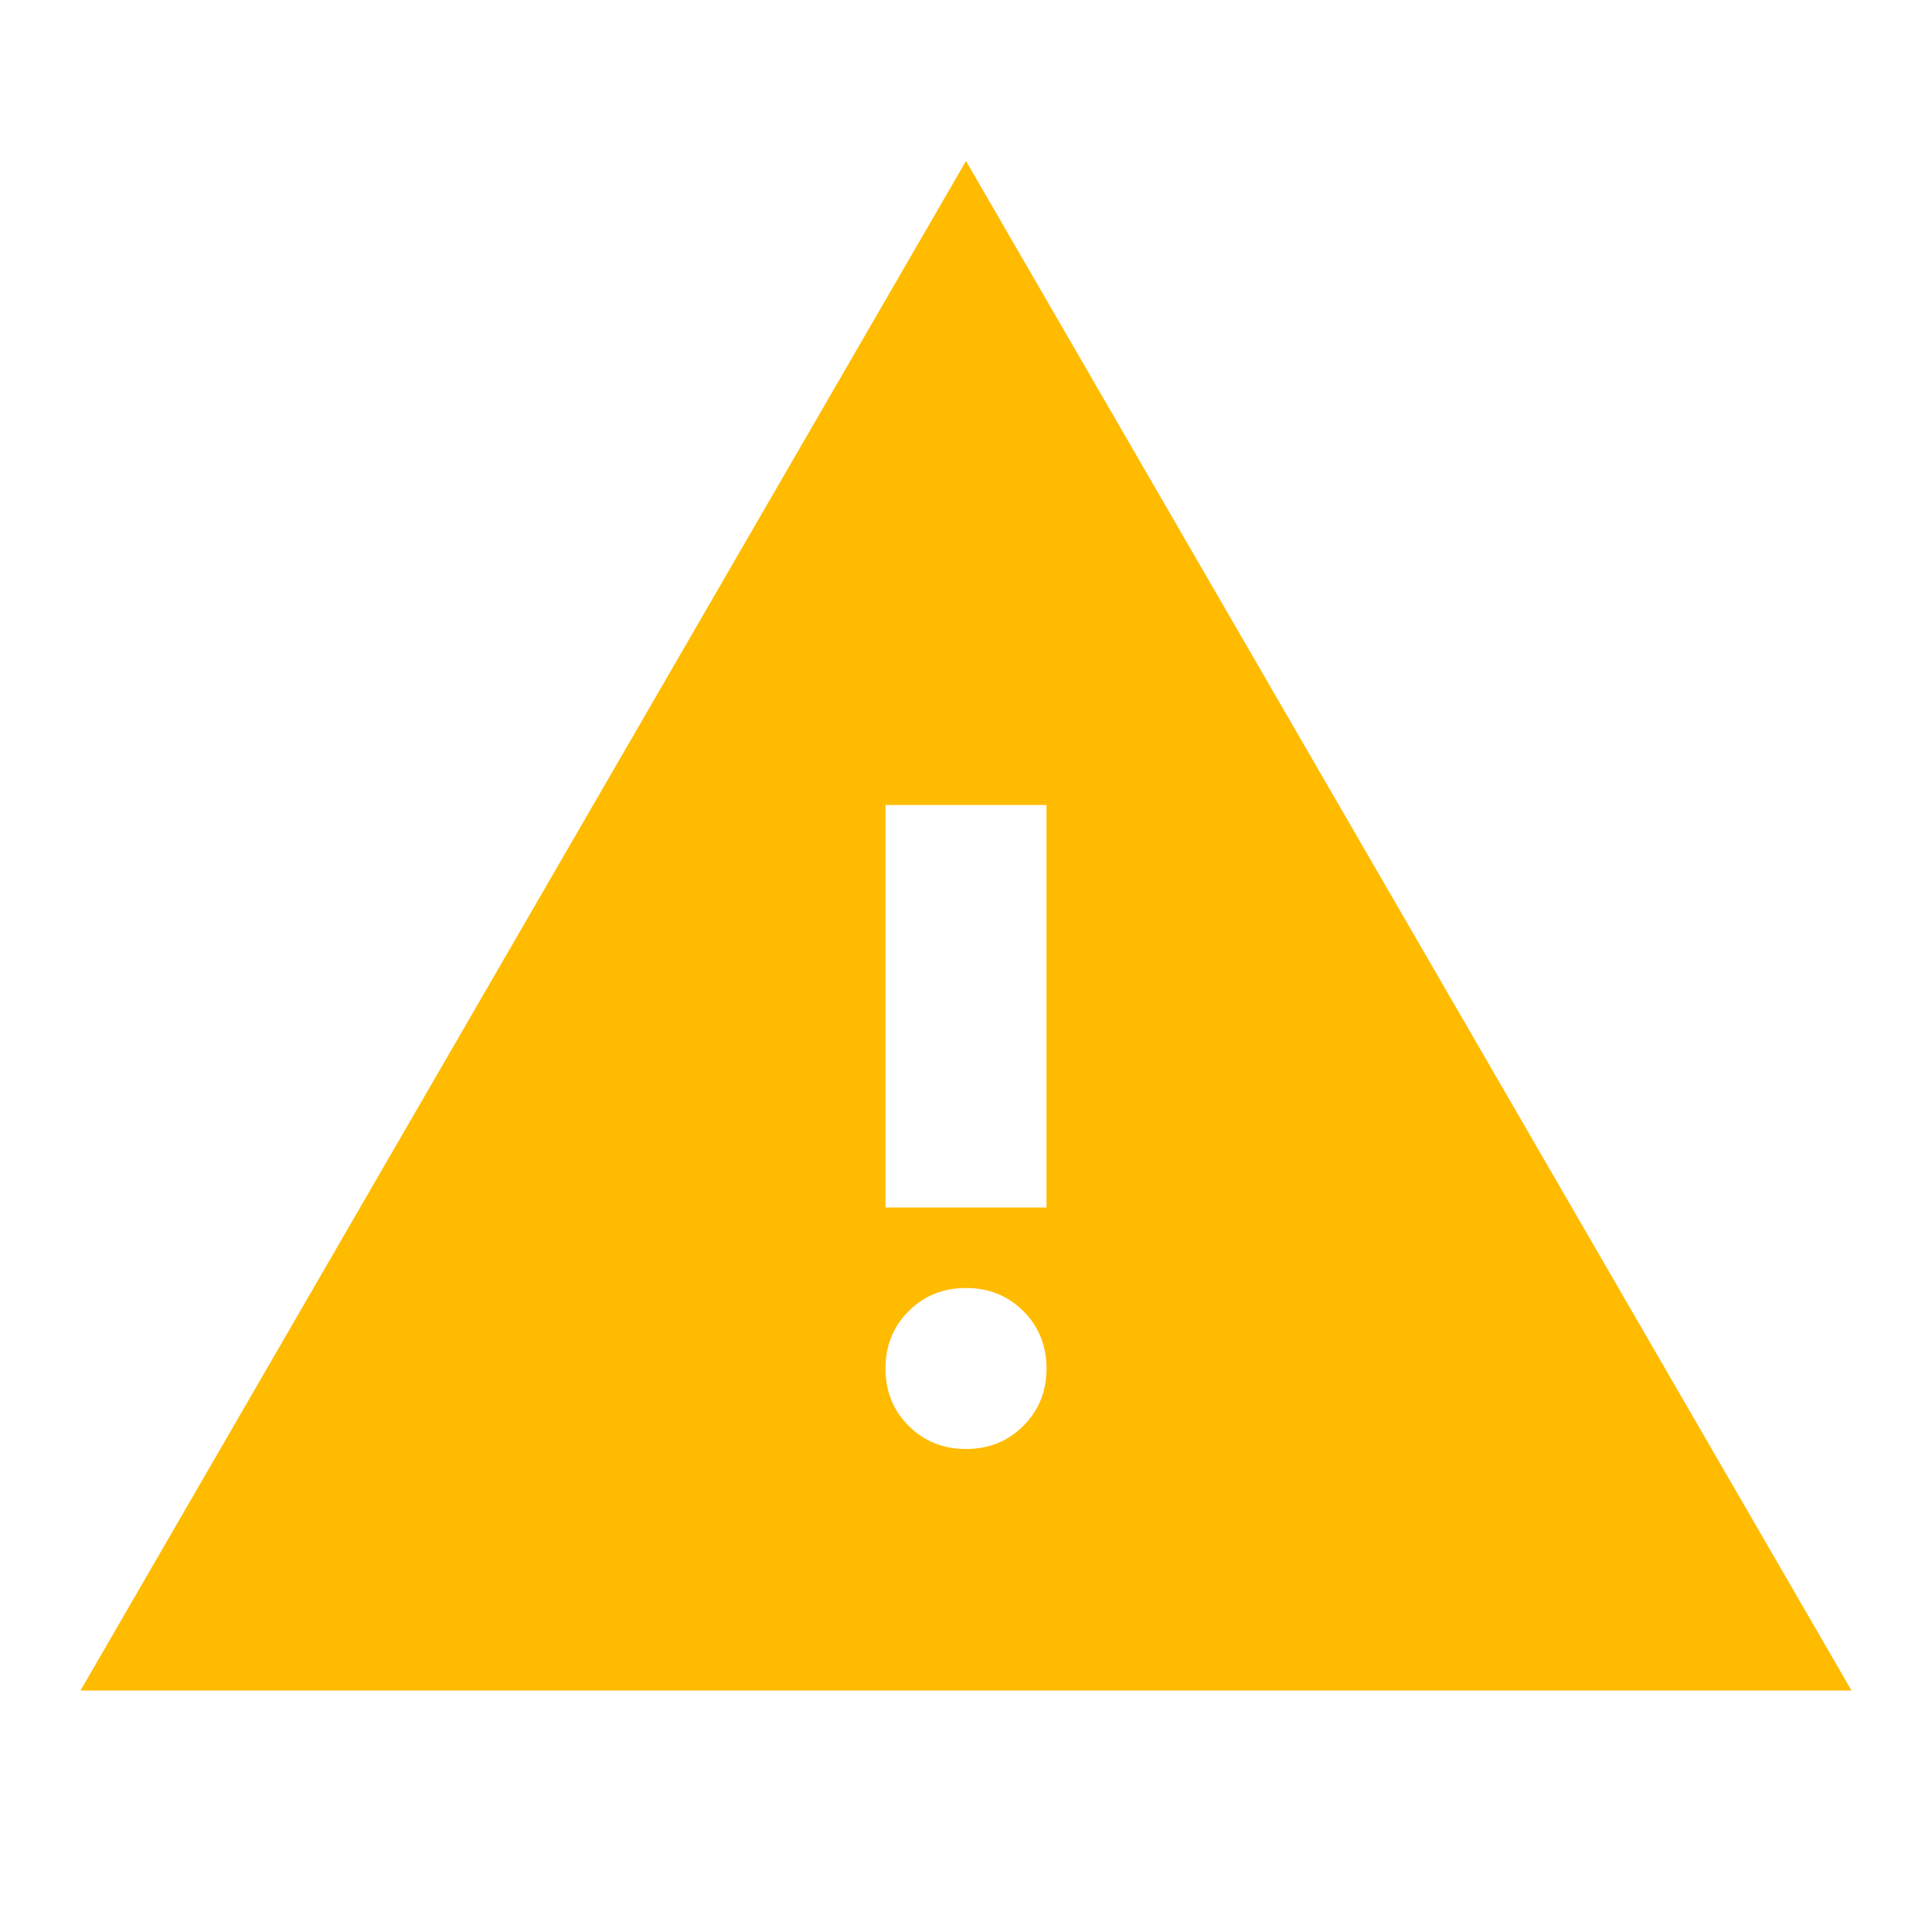
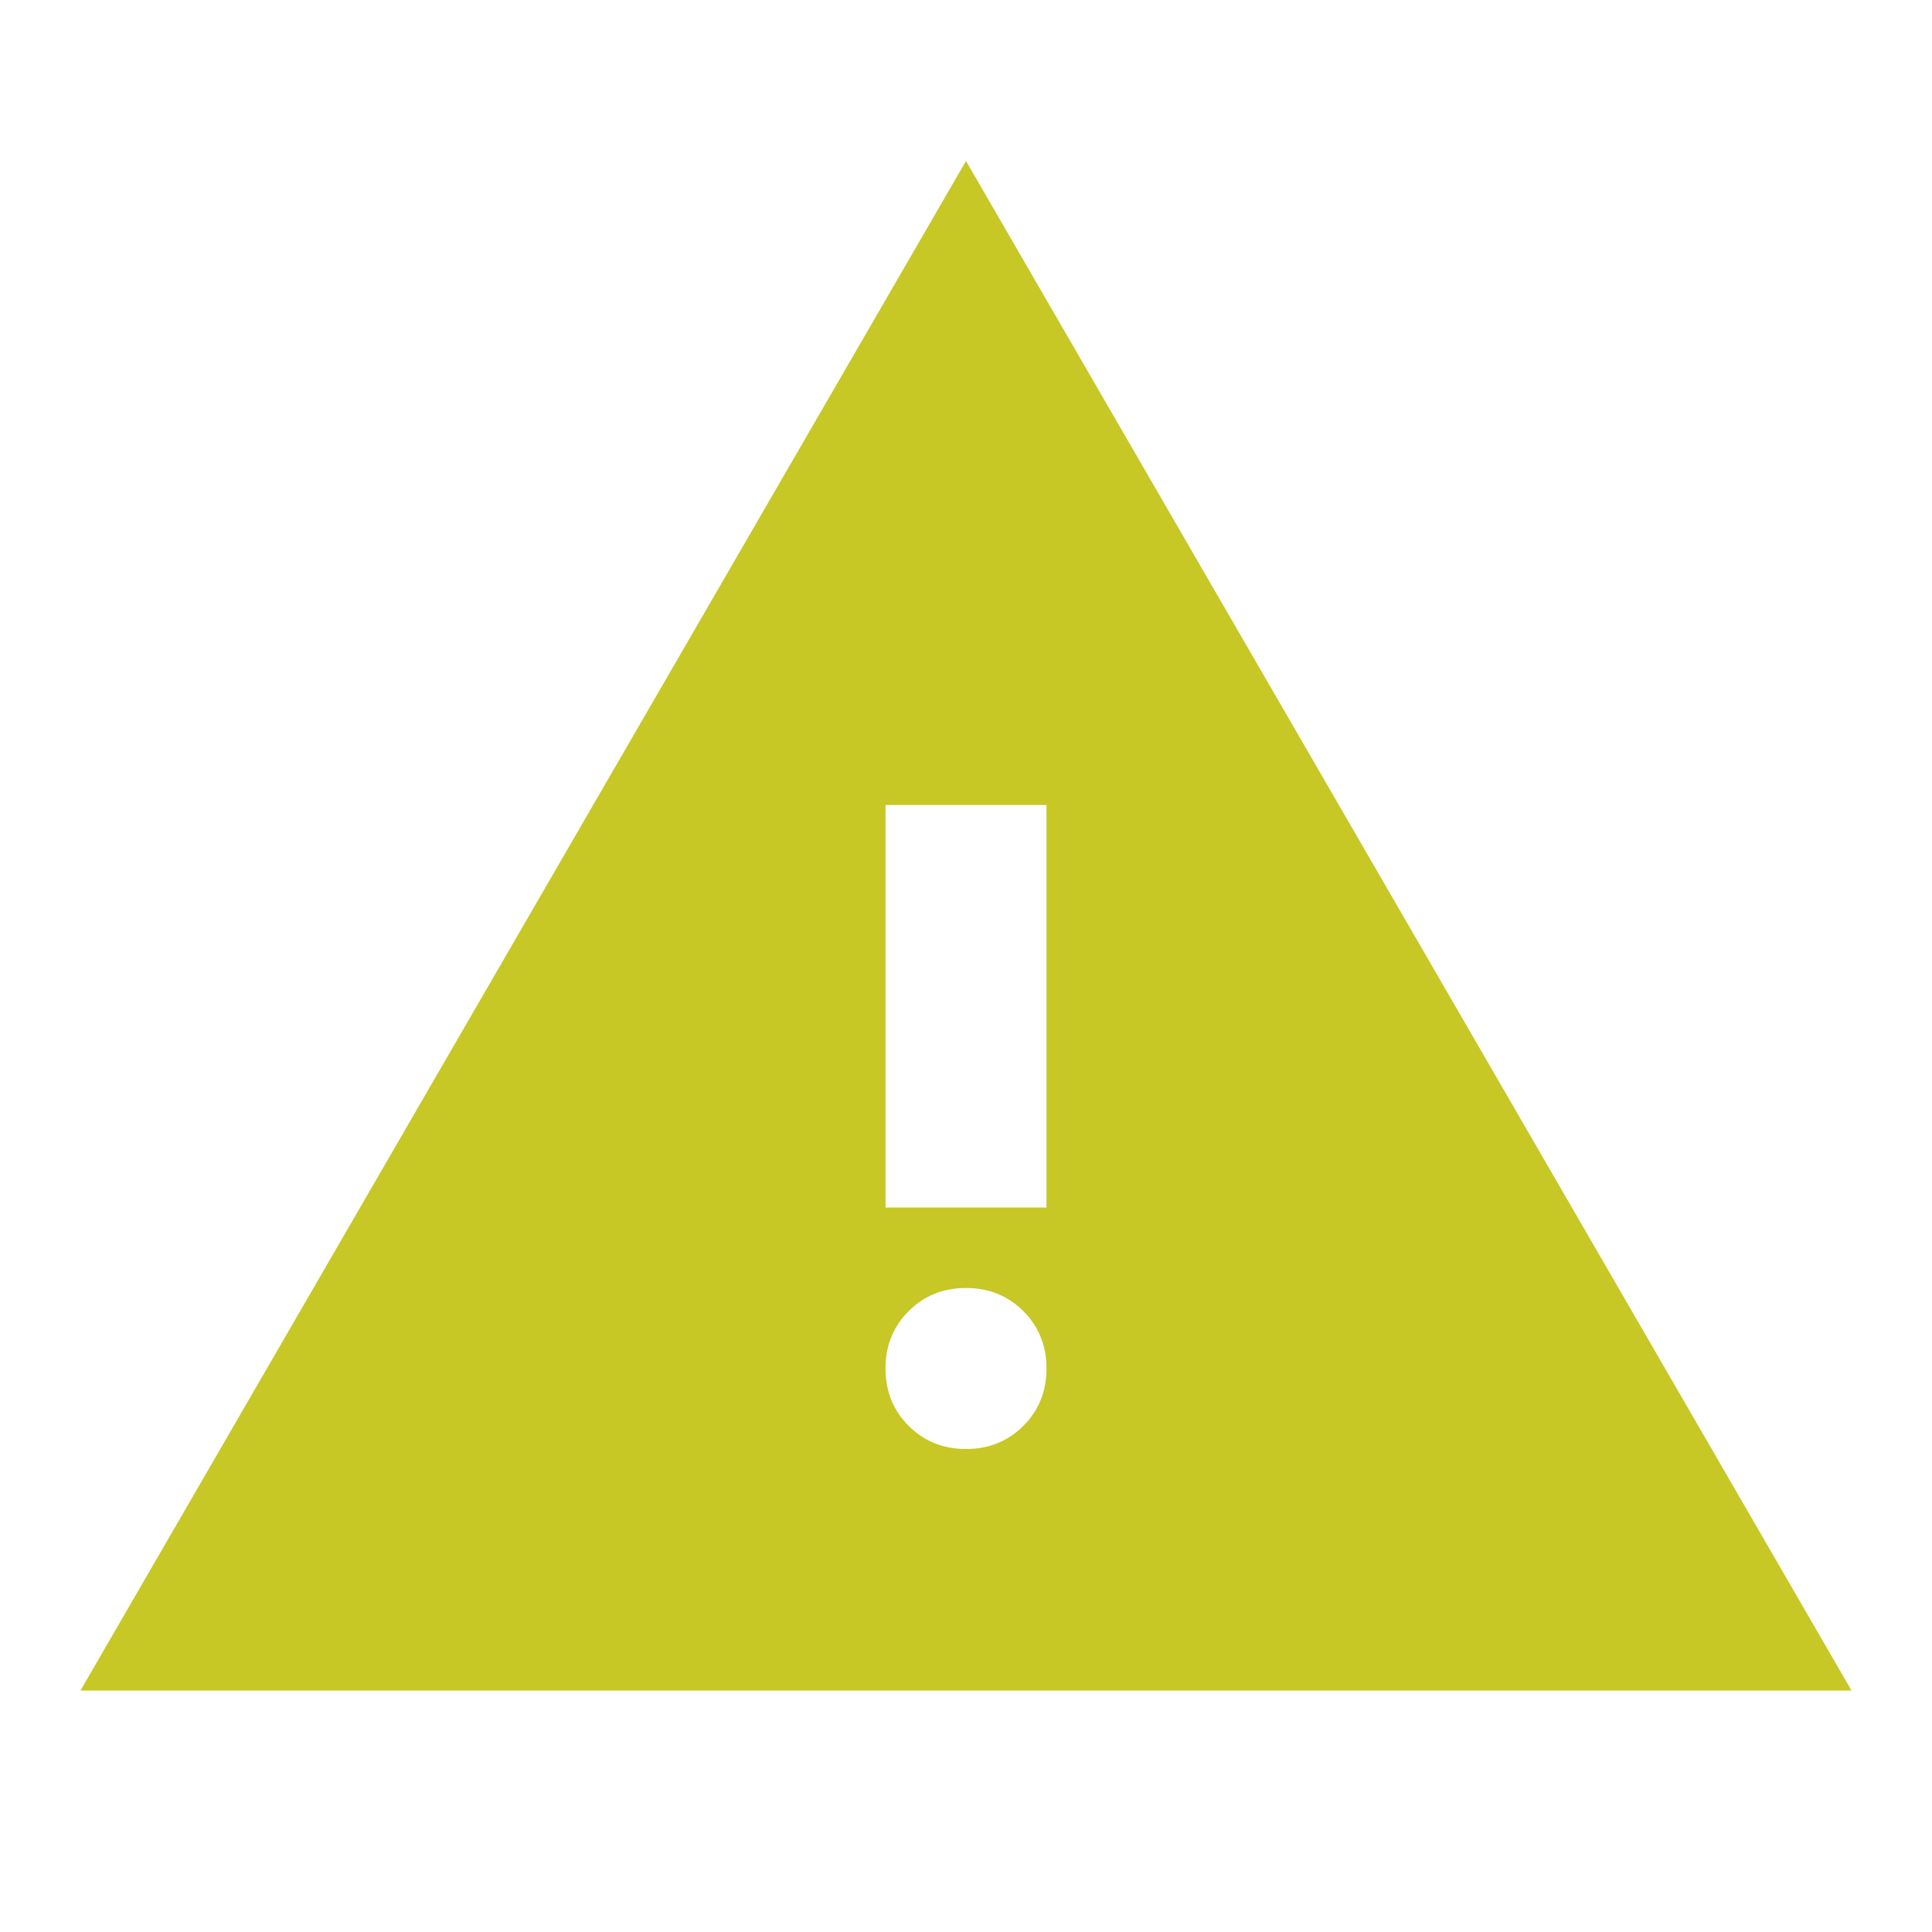
- <svg xmlns="http://www.w3.org/2000/svg" height="24px" viewBox="0 -960 960 960" width="24px" fill="#ffbb00">
+ <svg xmlns="http://www.w3.org/2000/svg" height="24px" viewBox="0 -960 960 960" width="24px" fill="#c7c726">
  <path d="m40-120 440-760 440 760H40Zm440-120q17 0 28.5-11.5T520-280q0-17-11.5-28.5T480-320q-17 0-28.5 11.5T440-280q0 17 11.5 28.5T480-240Zm-40-120h80v-200h-80v200Z" />
</svg>
